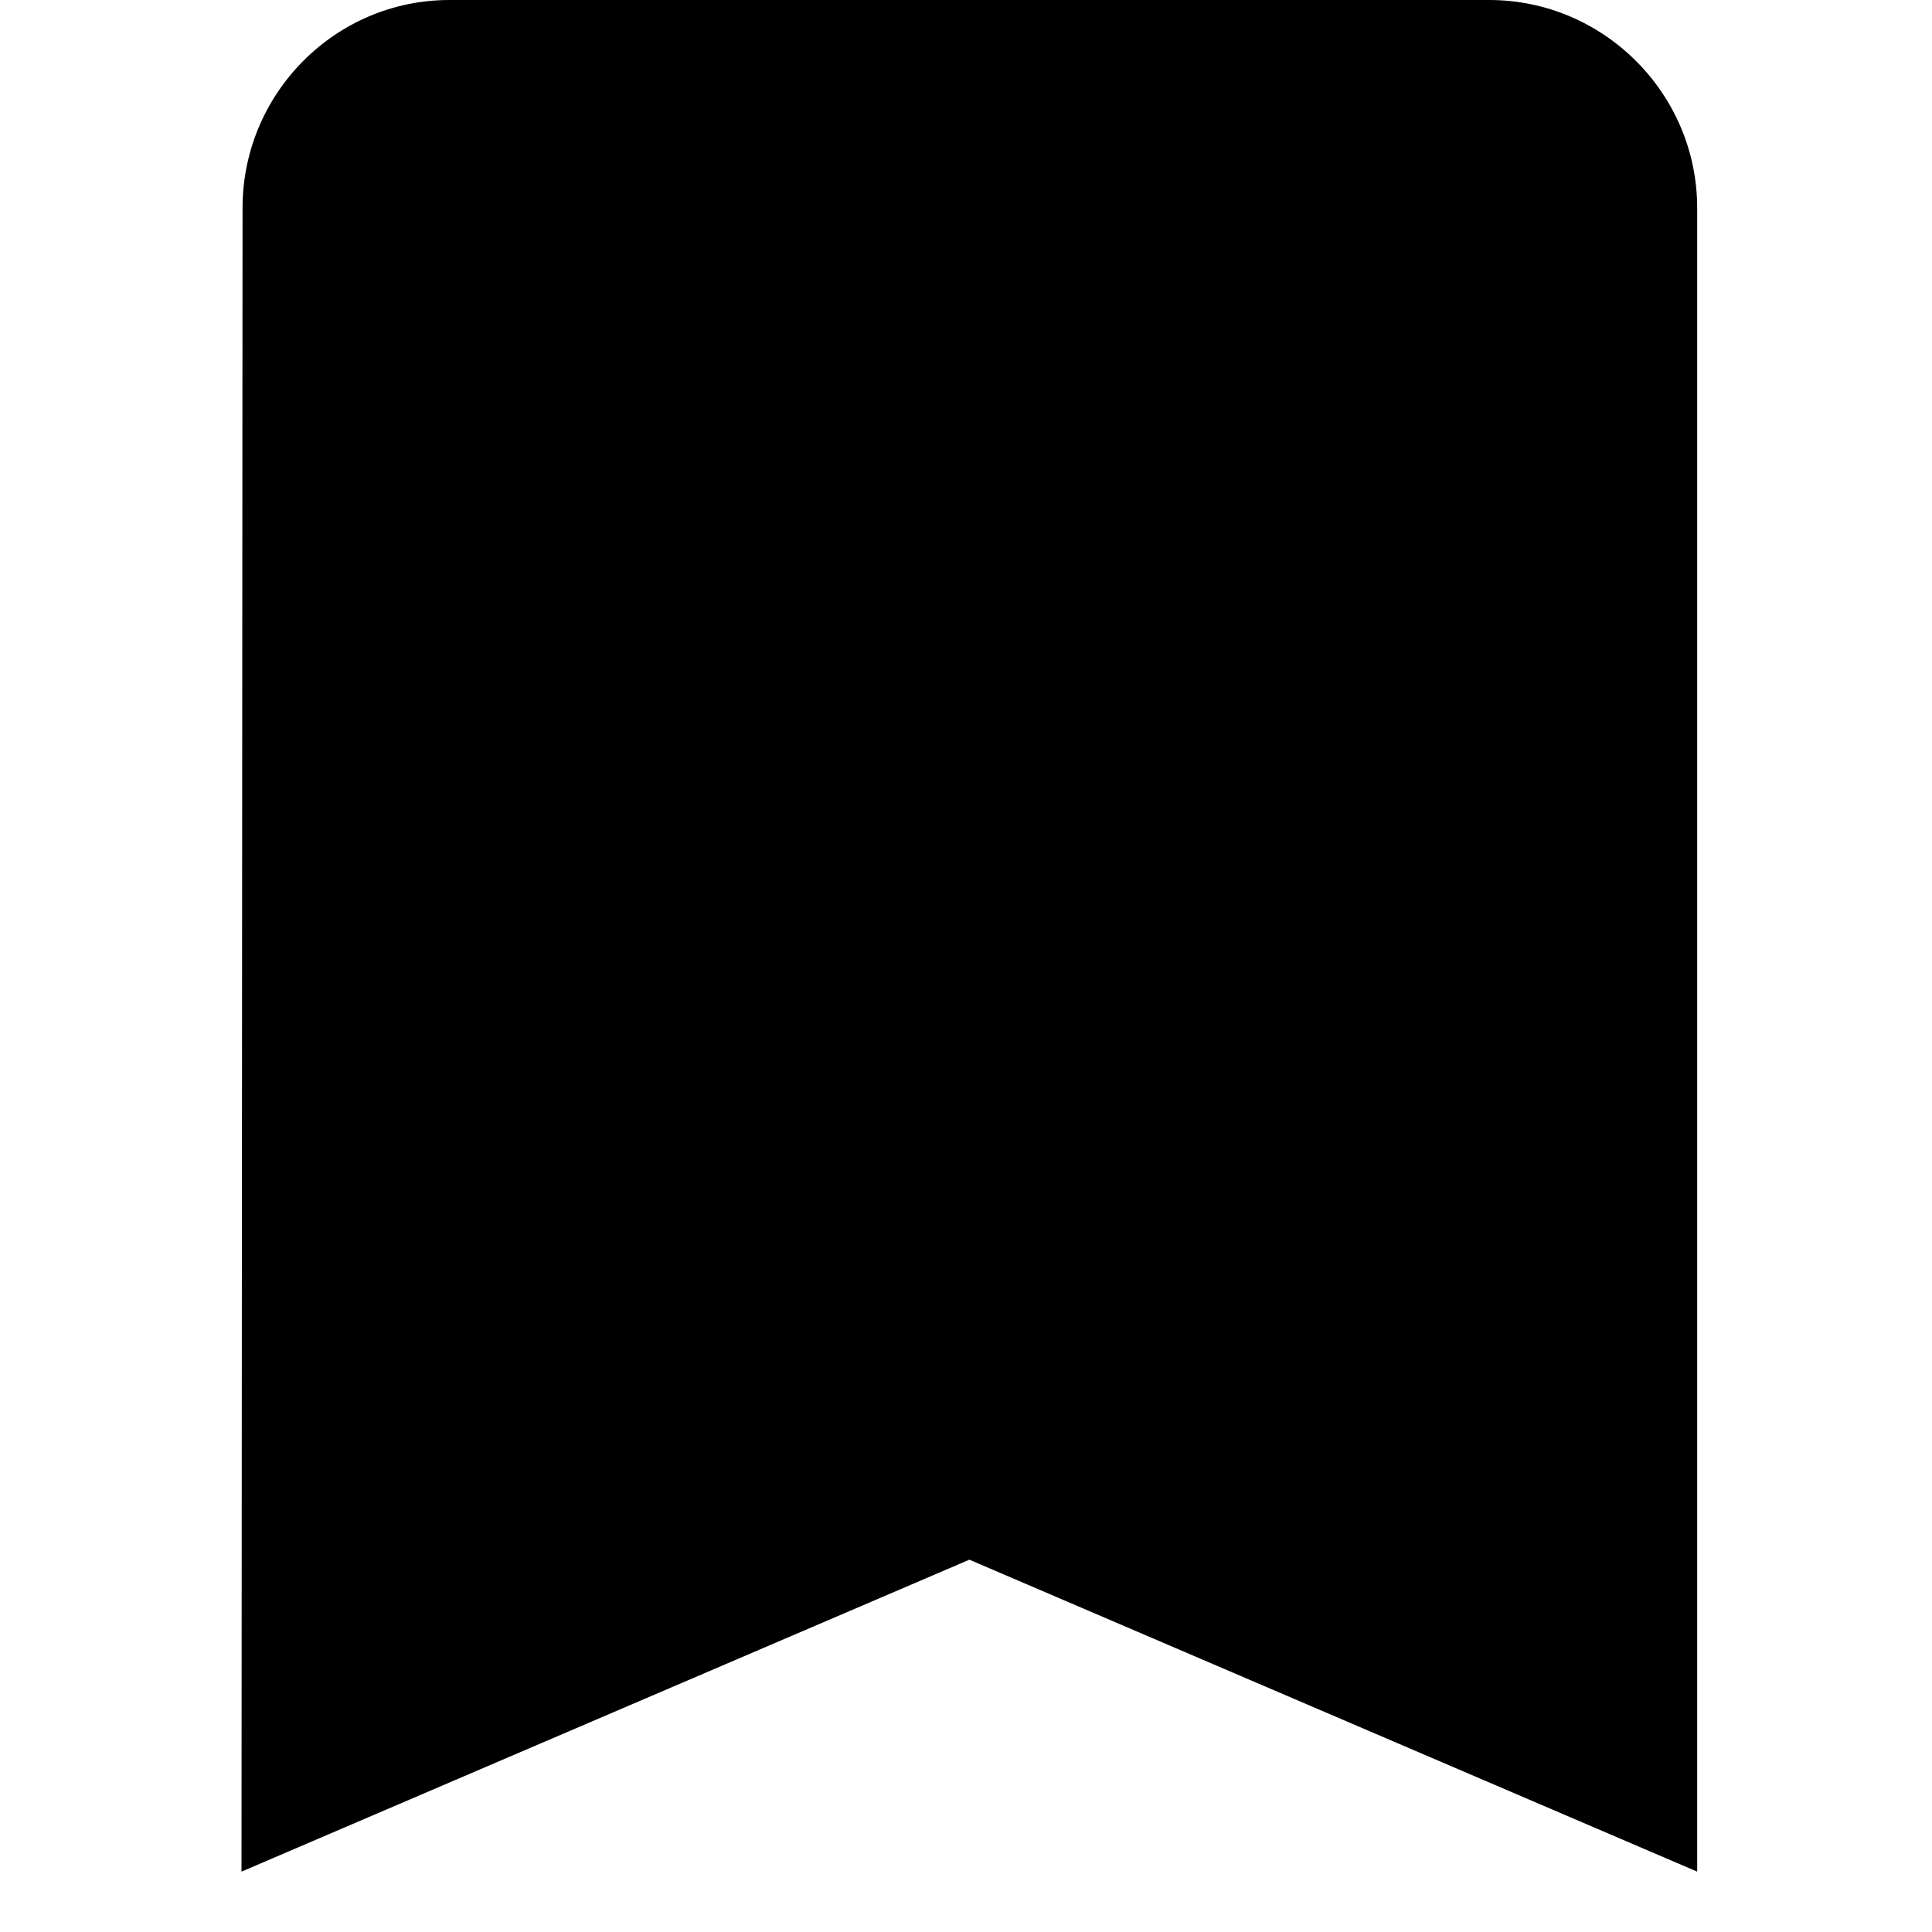
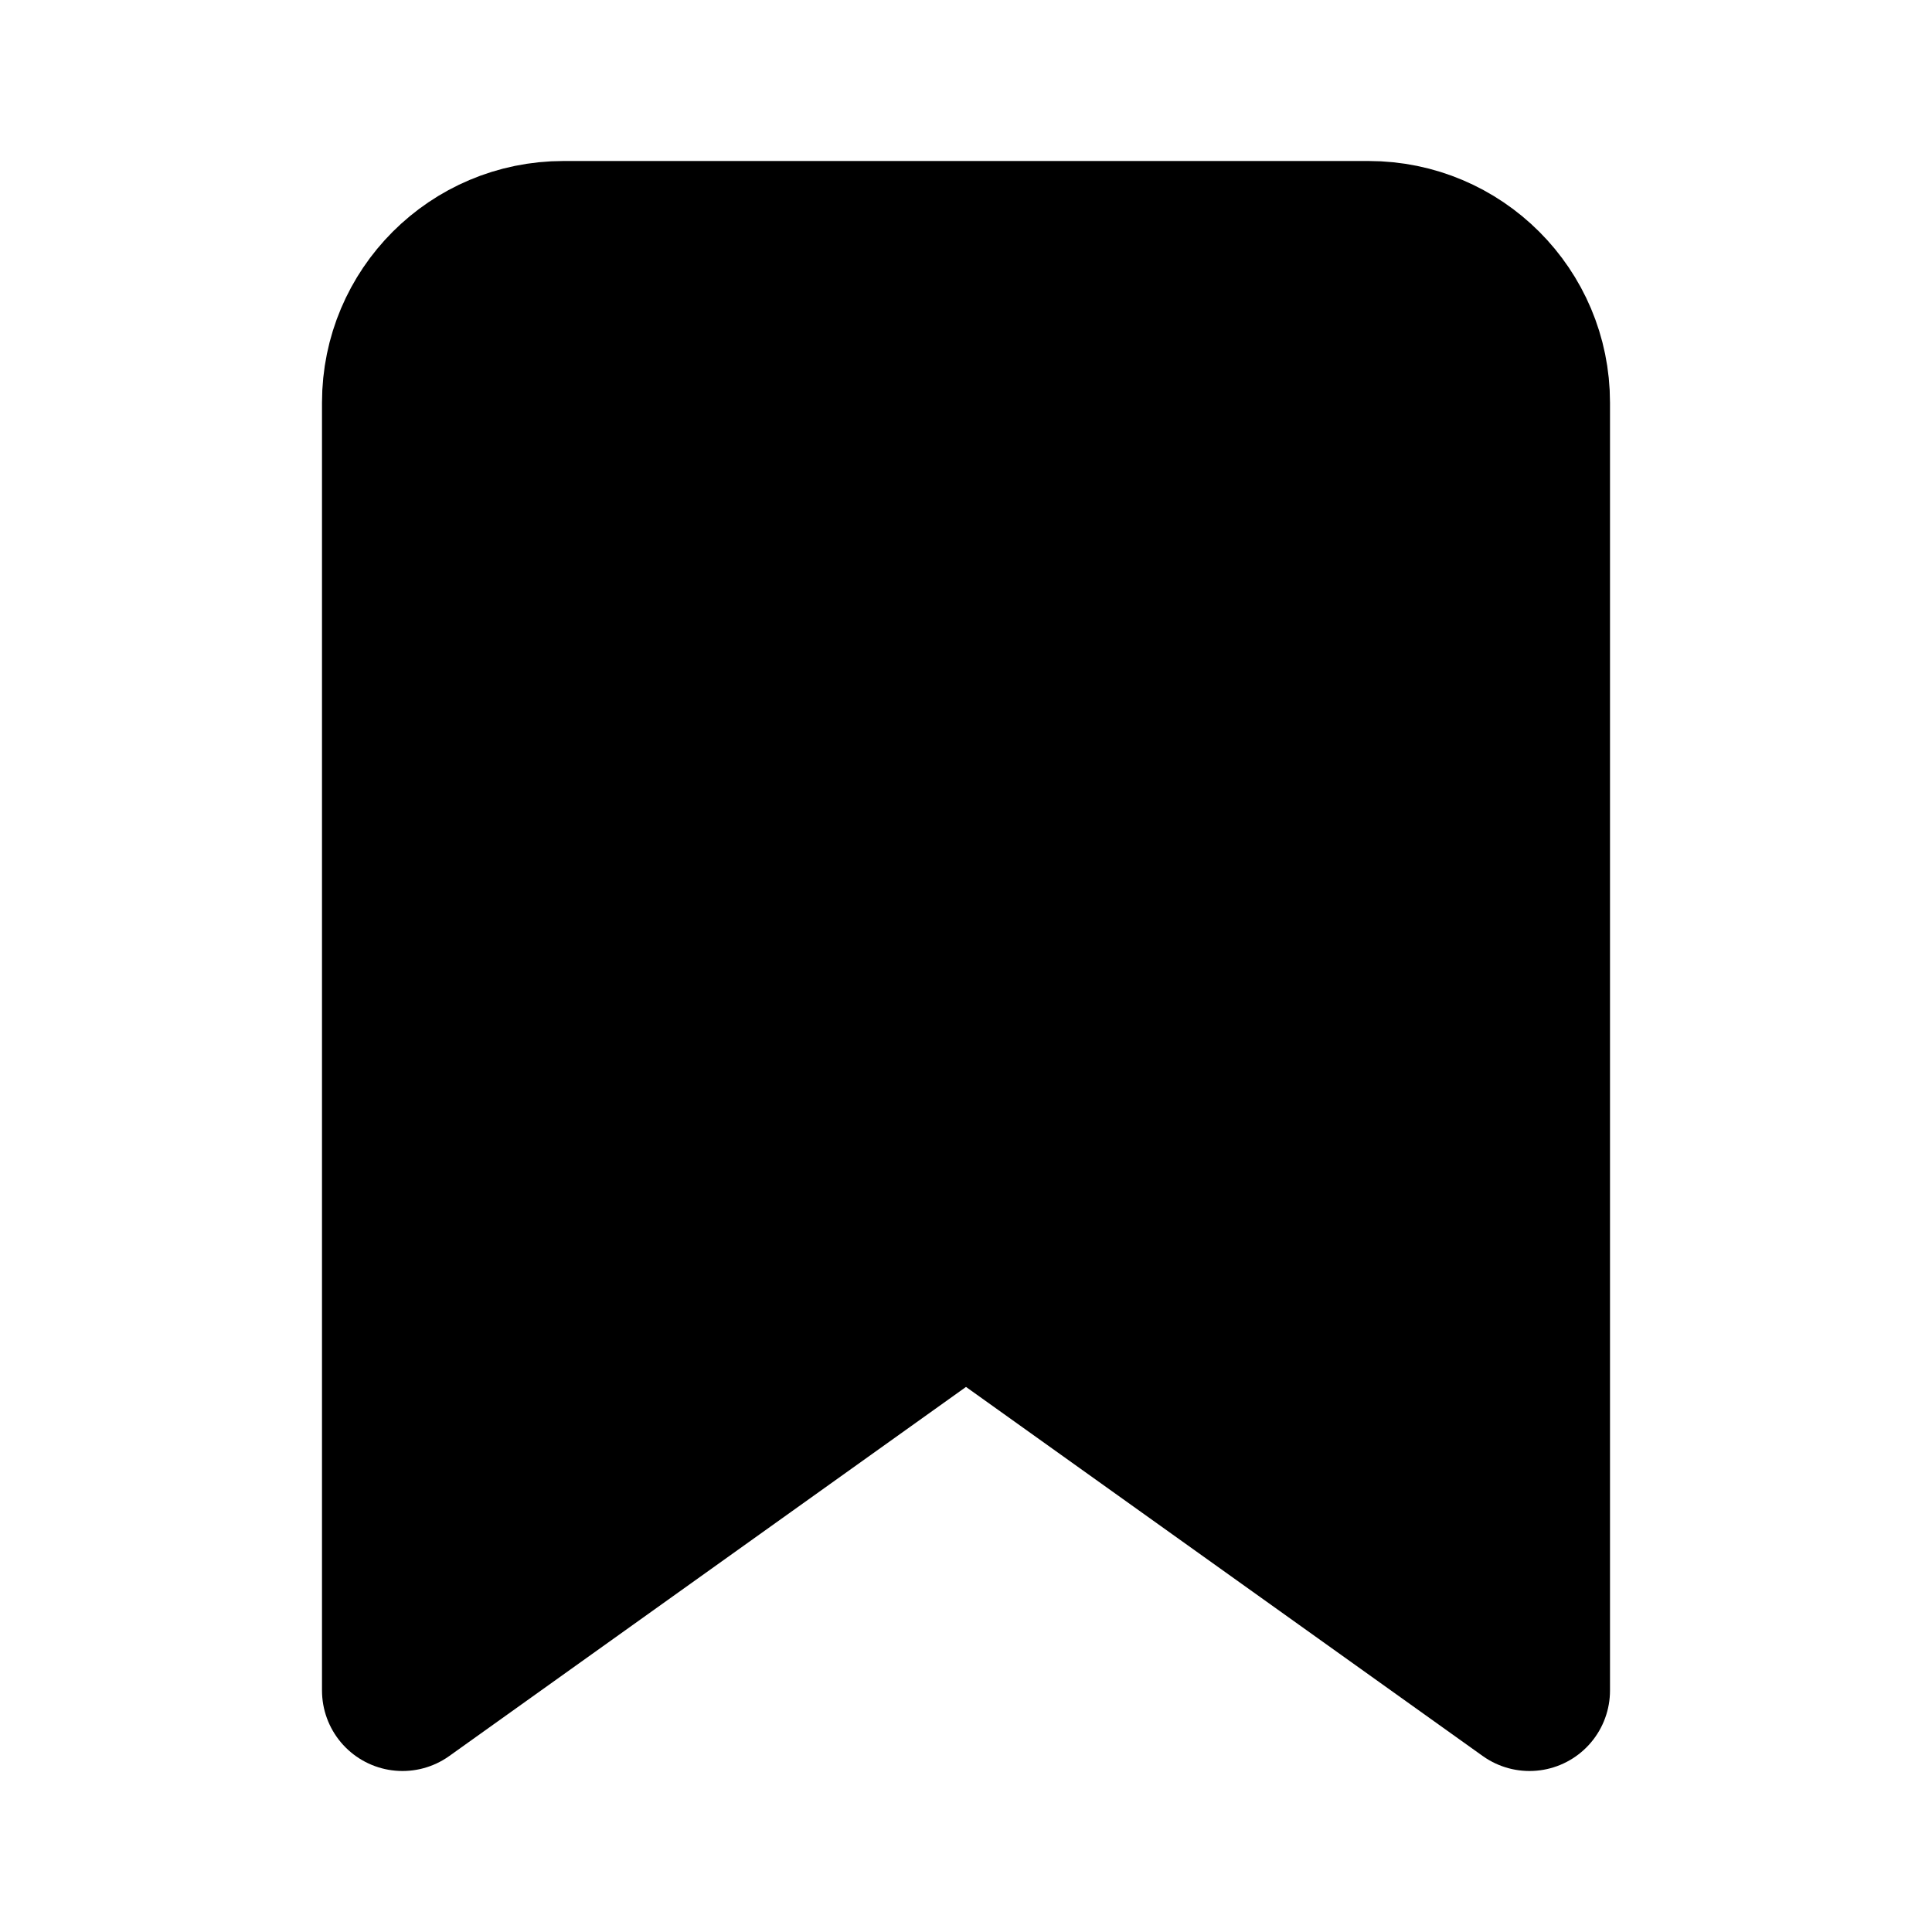
- <svg xmlns="http://www.w3.org/2000/svg" width="24" height="24" viewBox="0 0 24 24" fill="none">
-   <path d="M18.5 0H5.583C4.162 0 3.013 1.163 3.013 2.583L3 23.25L12.042 19.375L21.083 23.25V2.583C21.083 1.163 19.921 0 18.5 0Z" fill="currentColor" />
+ <svg xmlns="http://www.w3.org/2000/svg" width="24" height="24" viewBox="0 0 24 24" fill="currentColor" stroke="currentColor" stroke-width="2" stroke-linecap="round" stroke-linejoin="round" class="feather feather-bookmark">
+   <path d="M19 21l-7-5-7 5V5a2 2 0 0 1 2-2h10a2 2 0 0 1 2 2z" />
</svg>
